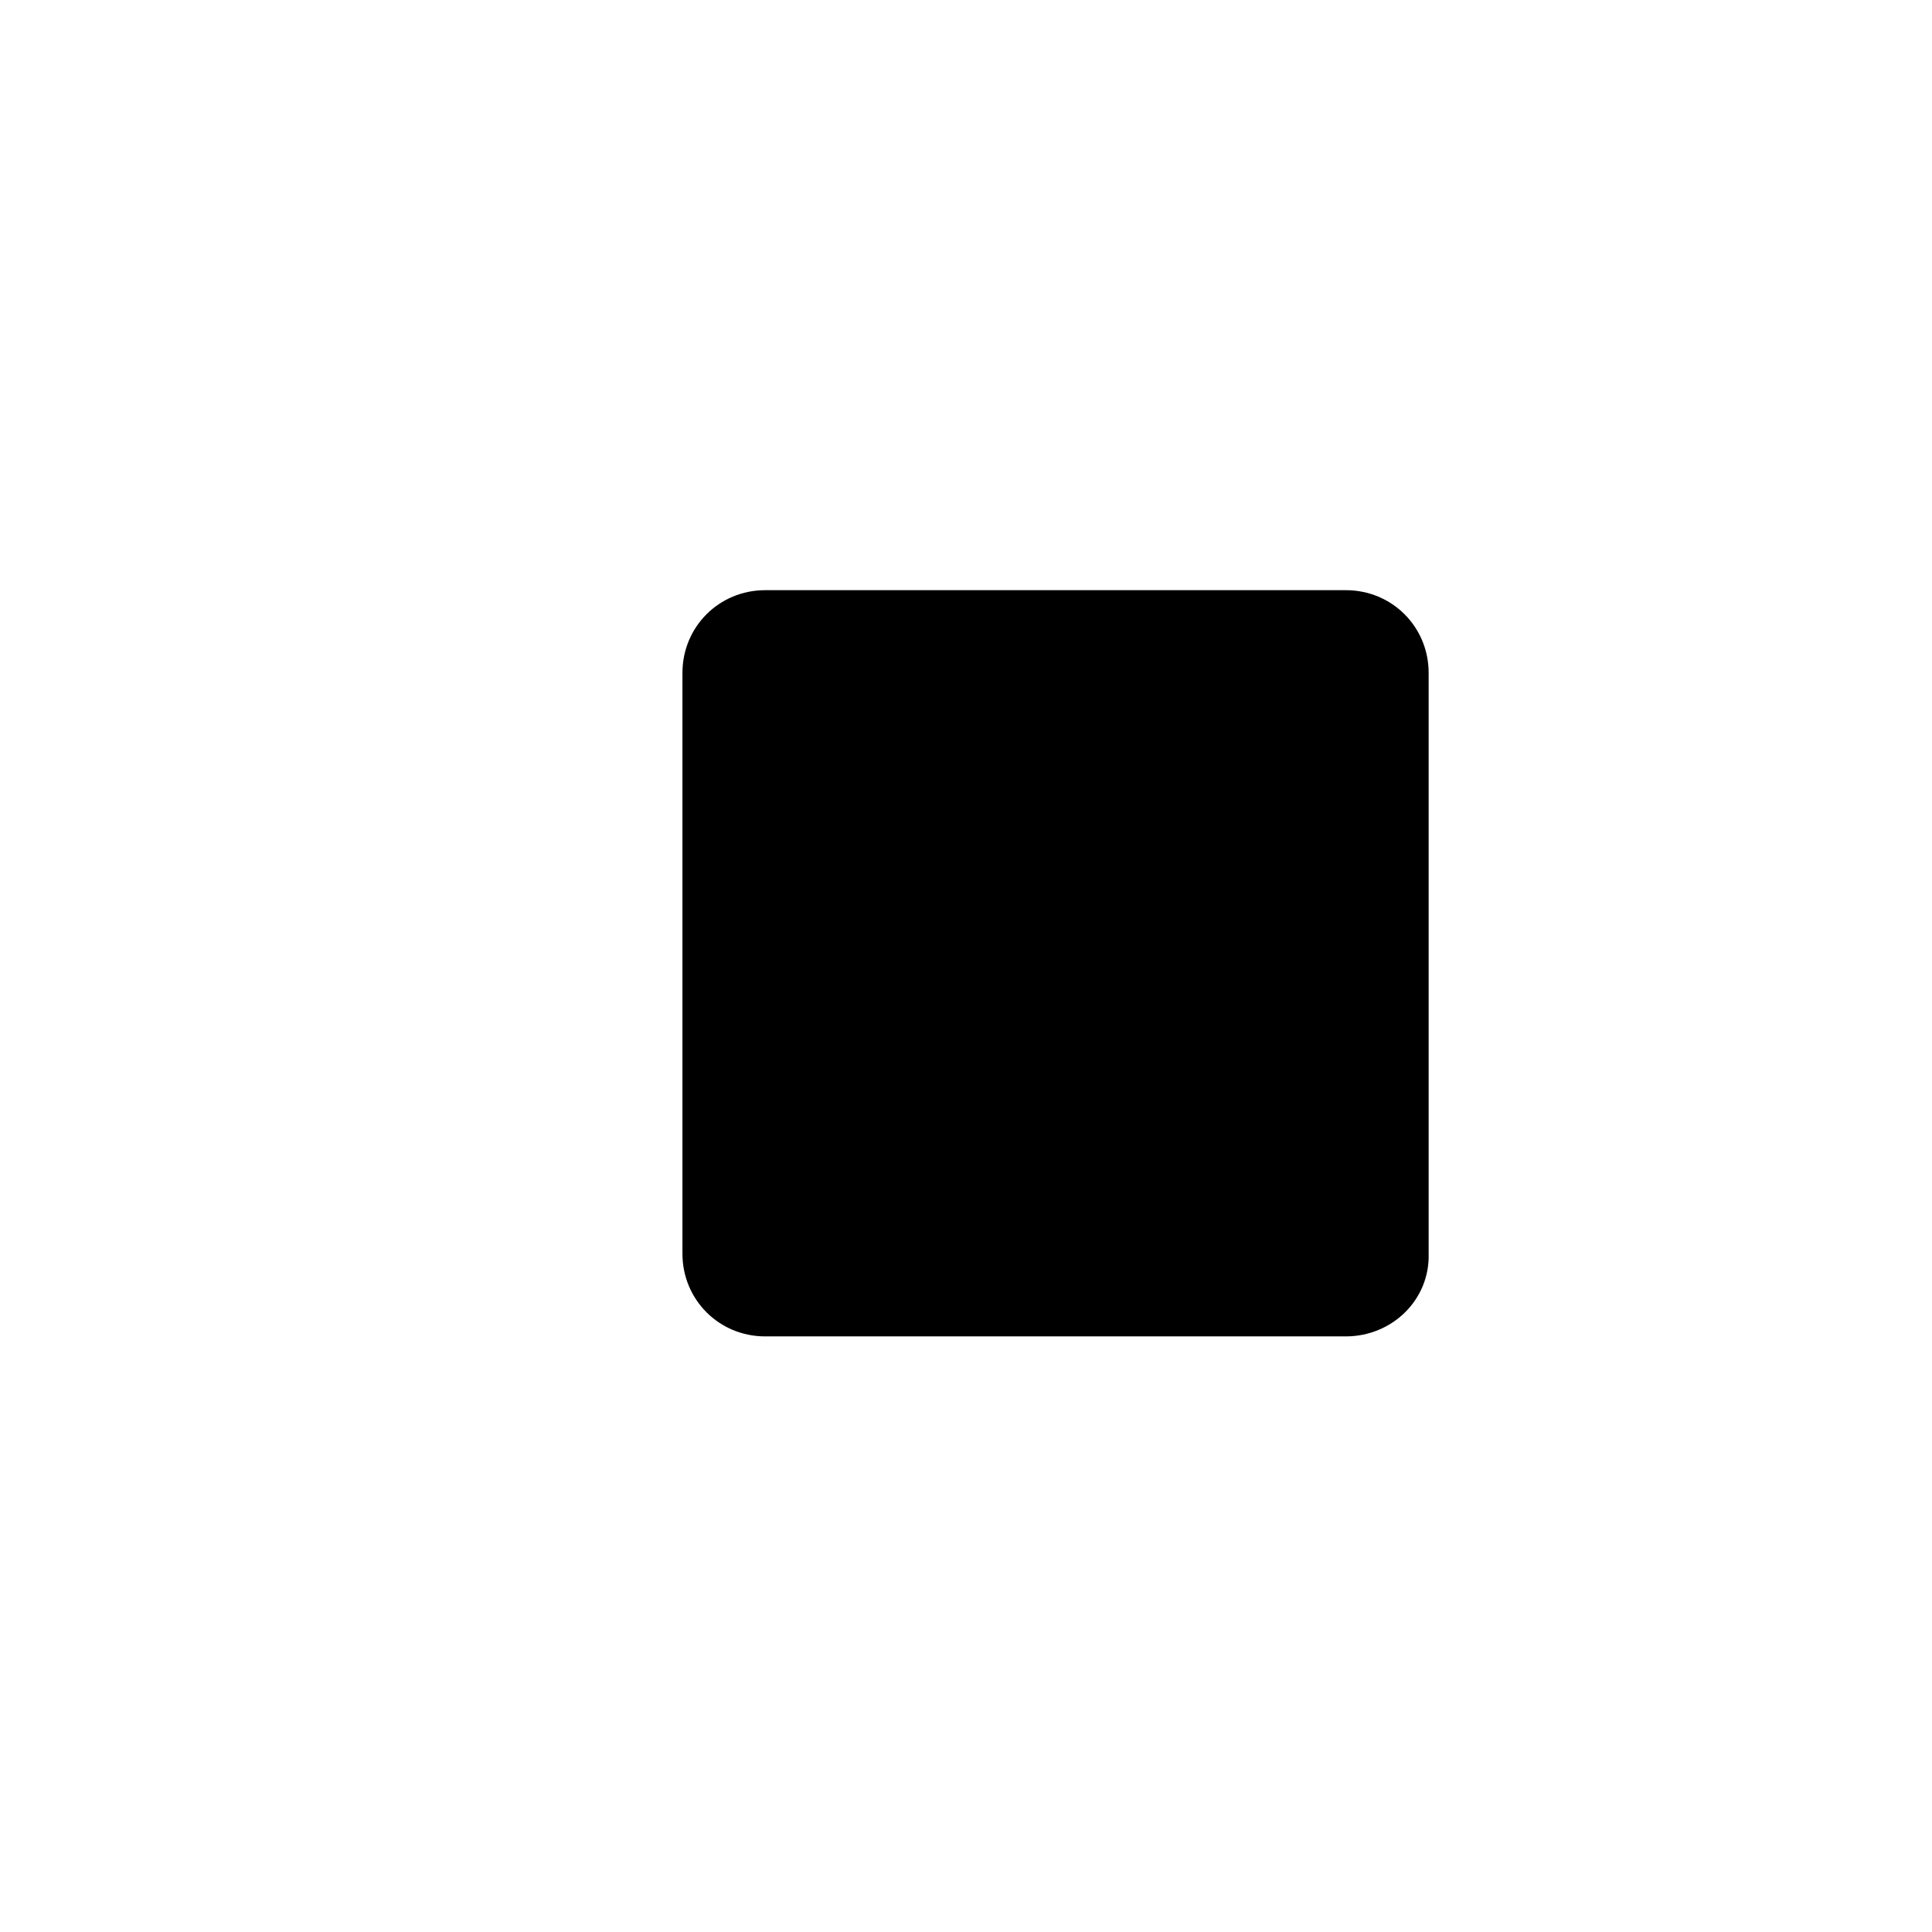
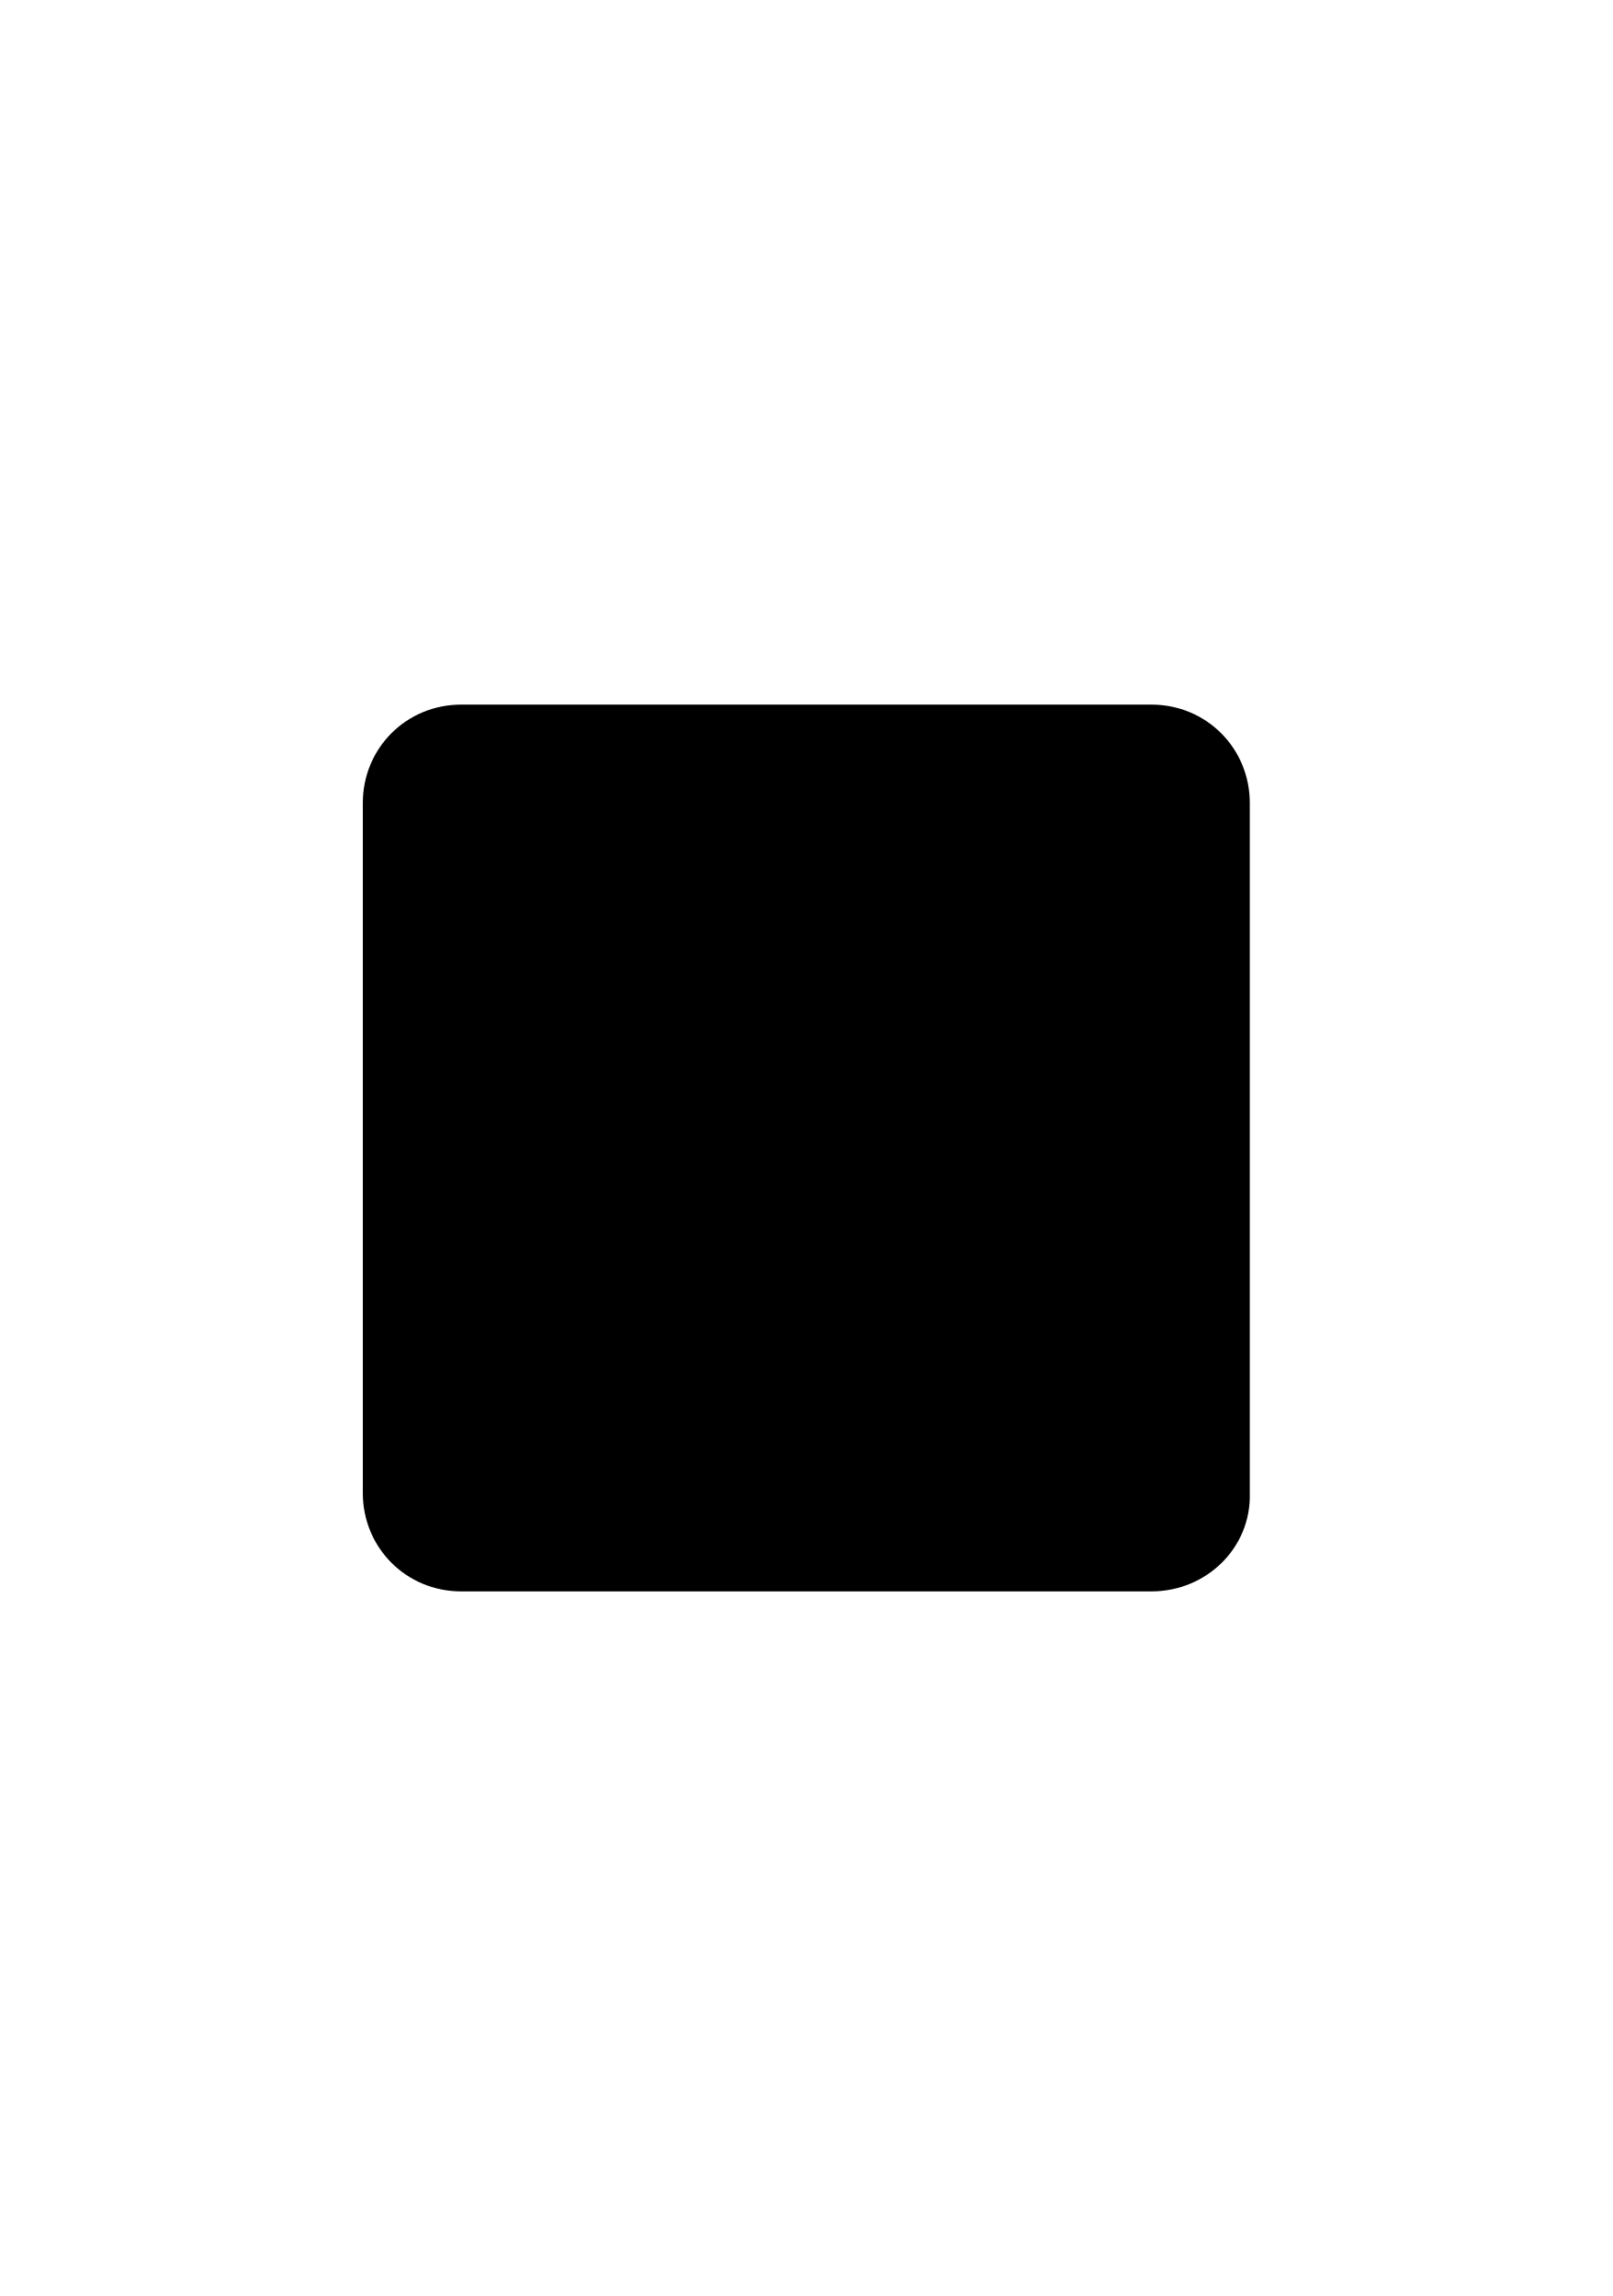
- <svg xmlns="http://www.w3.org/2000/svg" version="1.1" id="Layer_1" x="0px" y="0px" viewBox="0 0 142.4 142.4" style="enable-background:new 0 0 142.4 142.4;" xml:space="preserve">
-   <g>
-     <path d="M99.2,98.5H56.4c-3.4,0-6.1-2.7-6.1-6.1V49.6c0-3.4,2.7-6.1,6.1-6.1h42.8c3.4,0,6.1,2.7,6.1,6.1v42.8   C105.4,95.8,102.6,98.5,99.2,98.5z" />
+ <svg xmlns="http://www.w3.org/2000/svg" version="1.1" id="Layer_1" x="0px" y="0px" viewBox="0 0 100 142.4" xml:space="preserve" width="100" height="142.4">
+   <defs id="defs1" />
+   <g id="g2" transform="translate(-27.8013,0.199997)">
+     <g id="g1">
+       <path d="M 99.2,98.5 H 56.4 c -3.4,0 -6.1,-2.7 -6.1,-6.1 V 49.6 c 0,-3.4 2.7,-6.1 6.1,-6.1 h 42.8 c 3.4,0 6.1,2.7 6.1,6.1 v 42.8 c 0.1,3.4 -2.7,6.1 -6.1,6.1 z" id="path1" />
+     </g>
  </g>
</svg>
